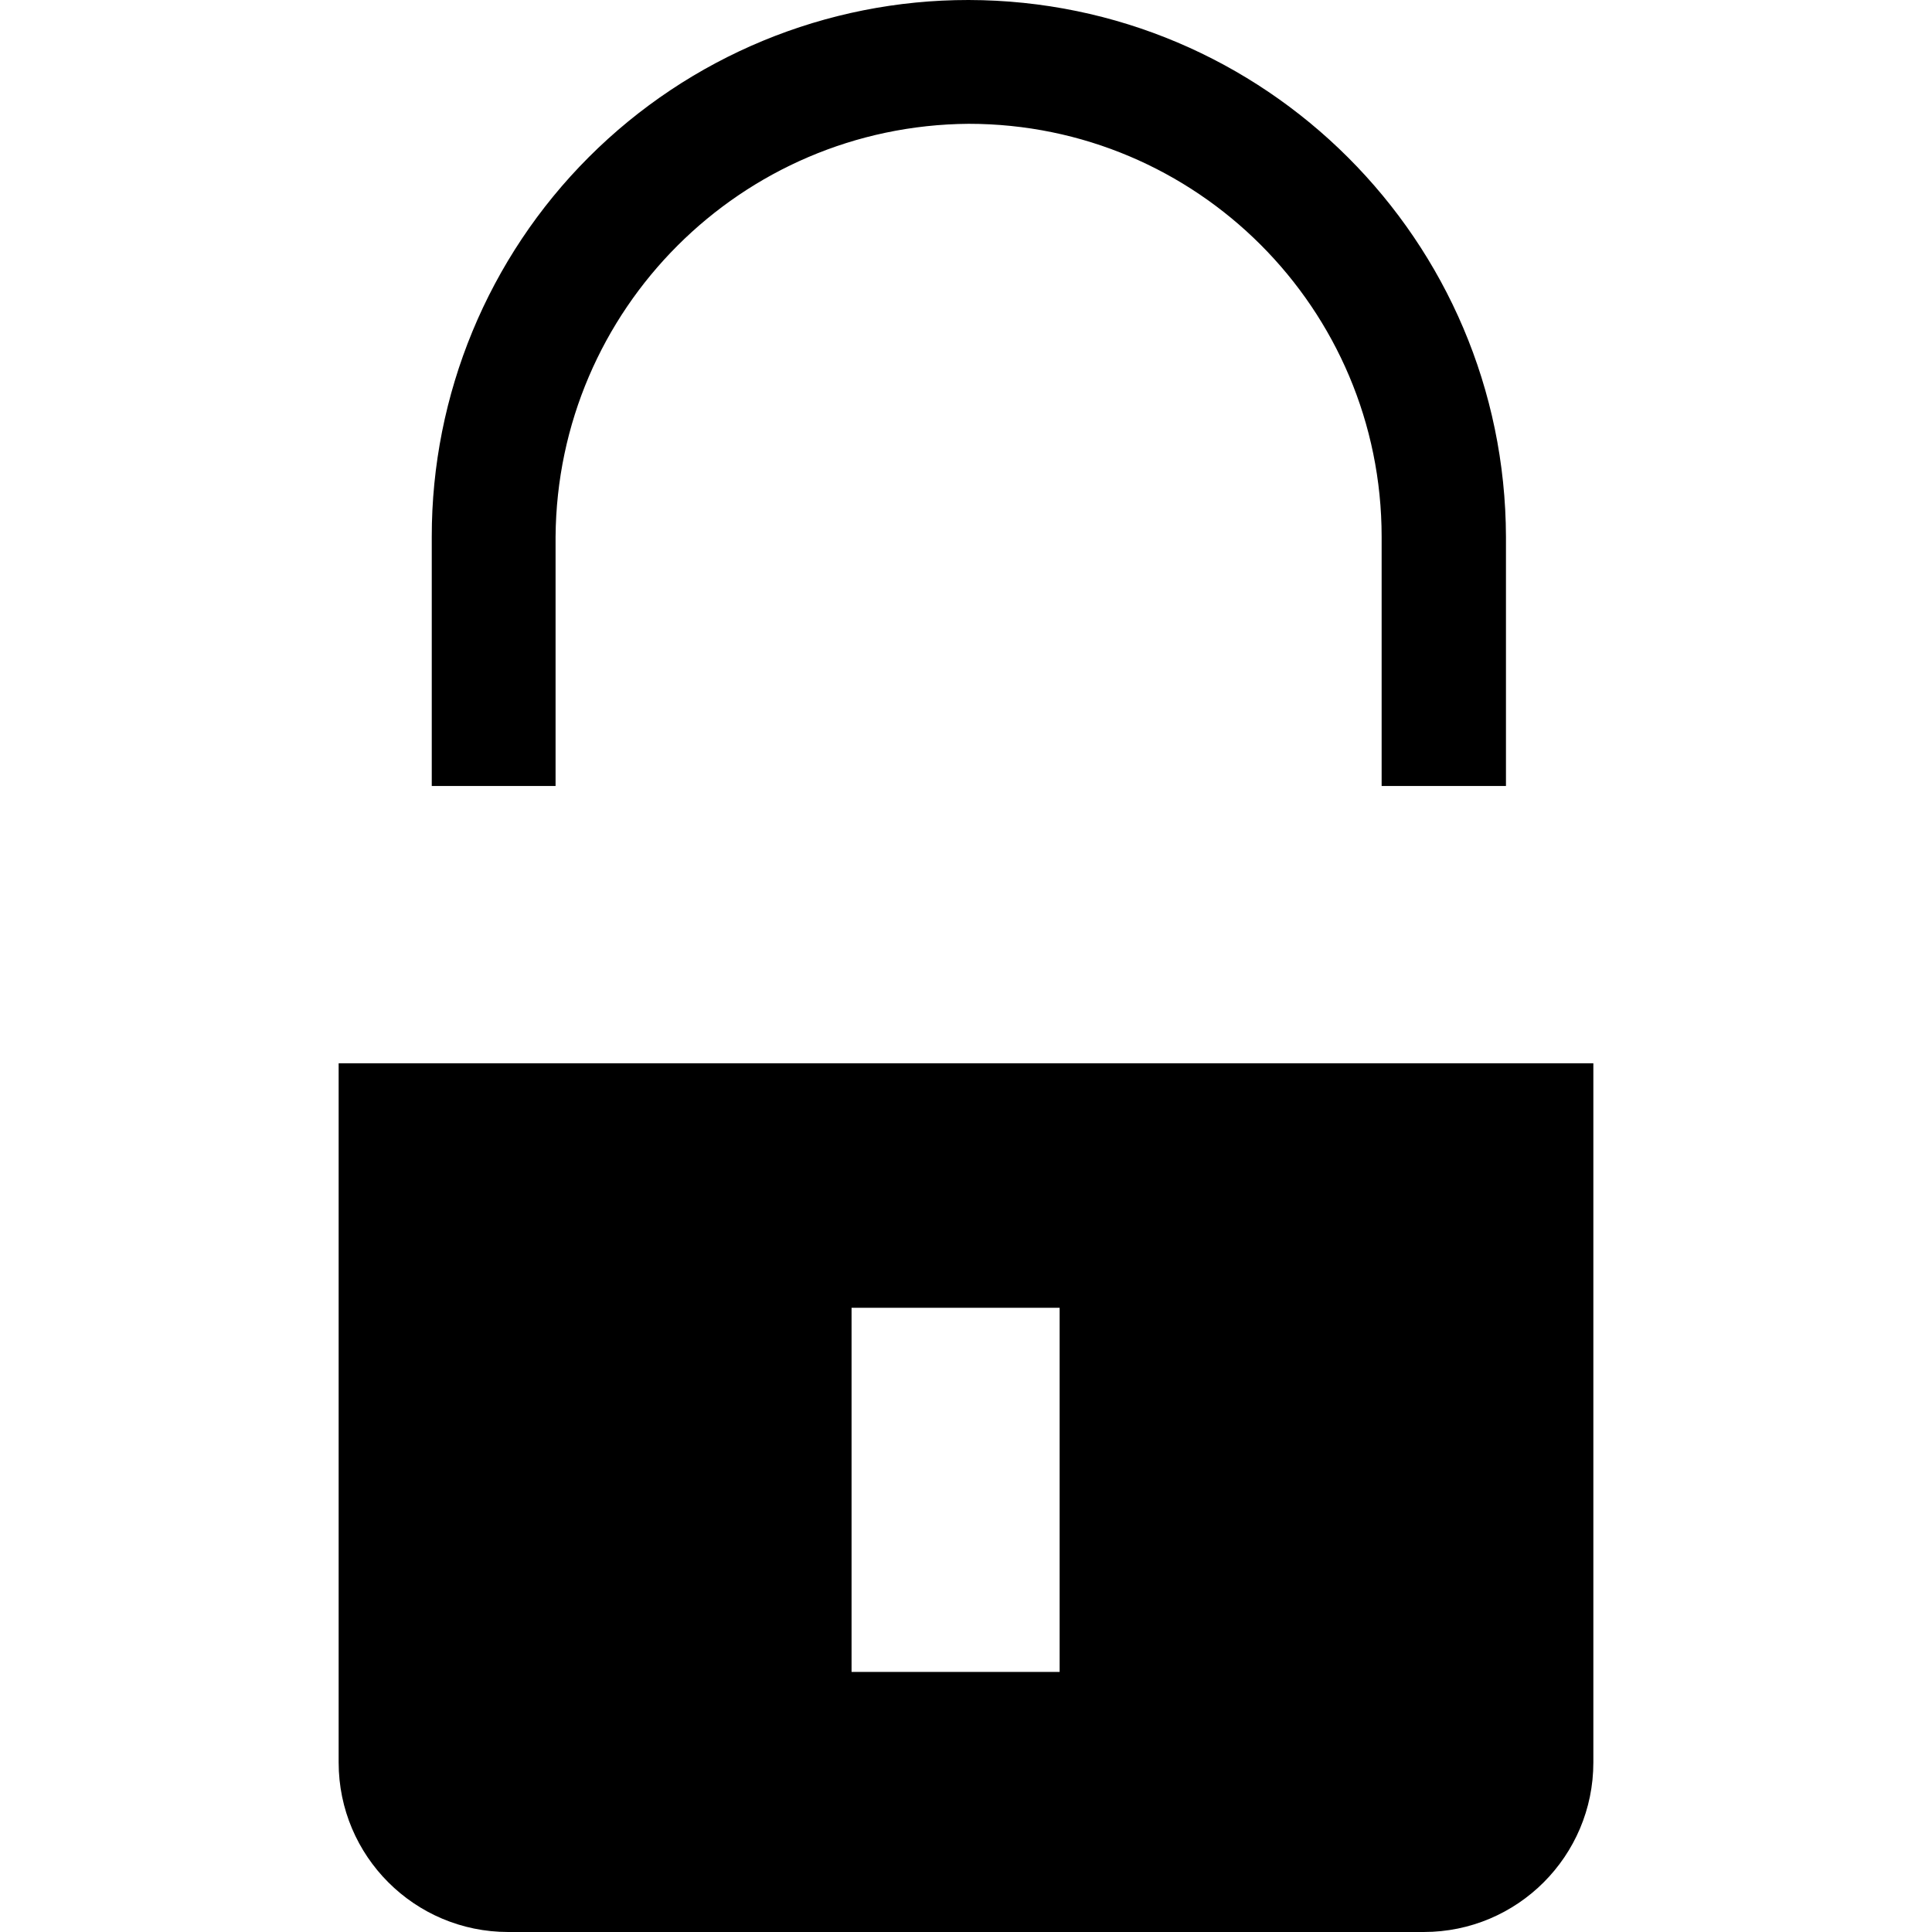
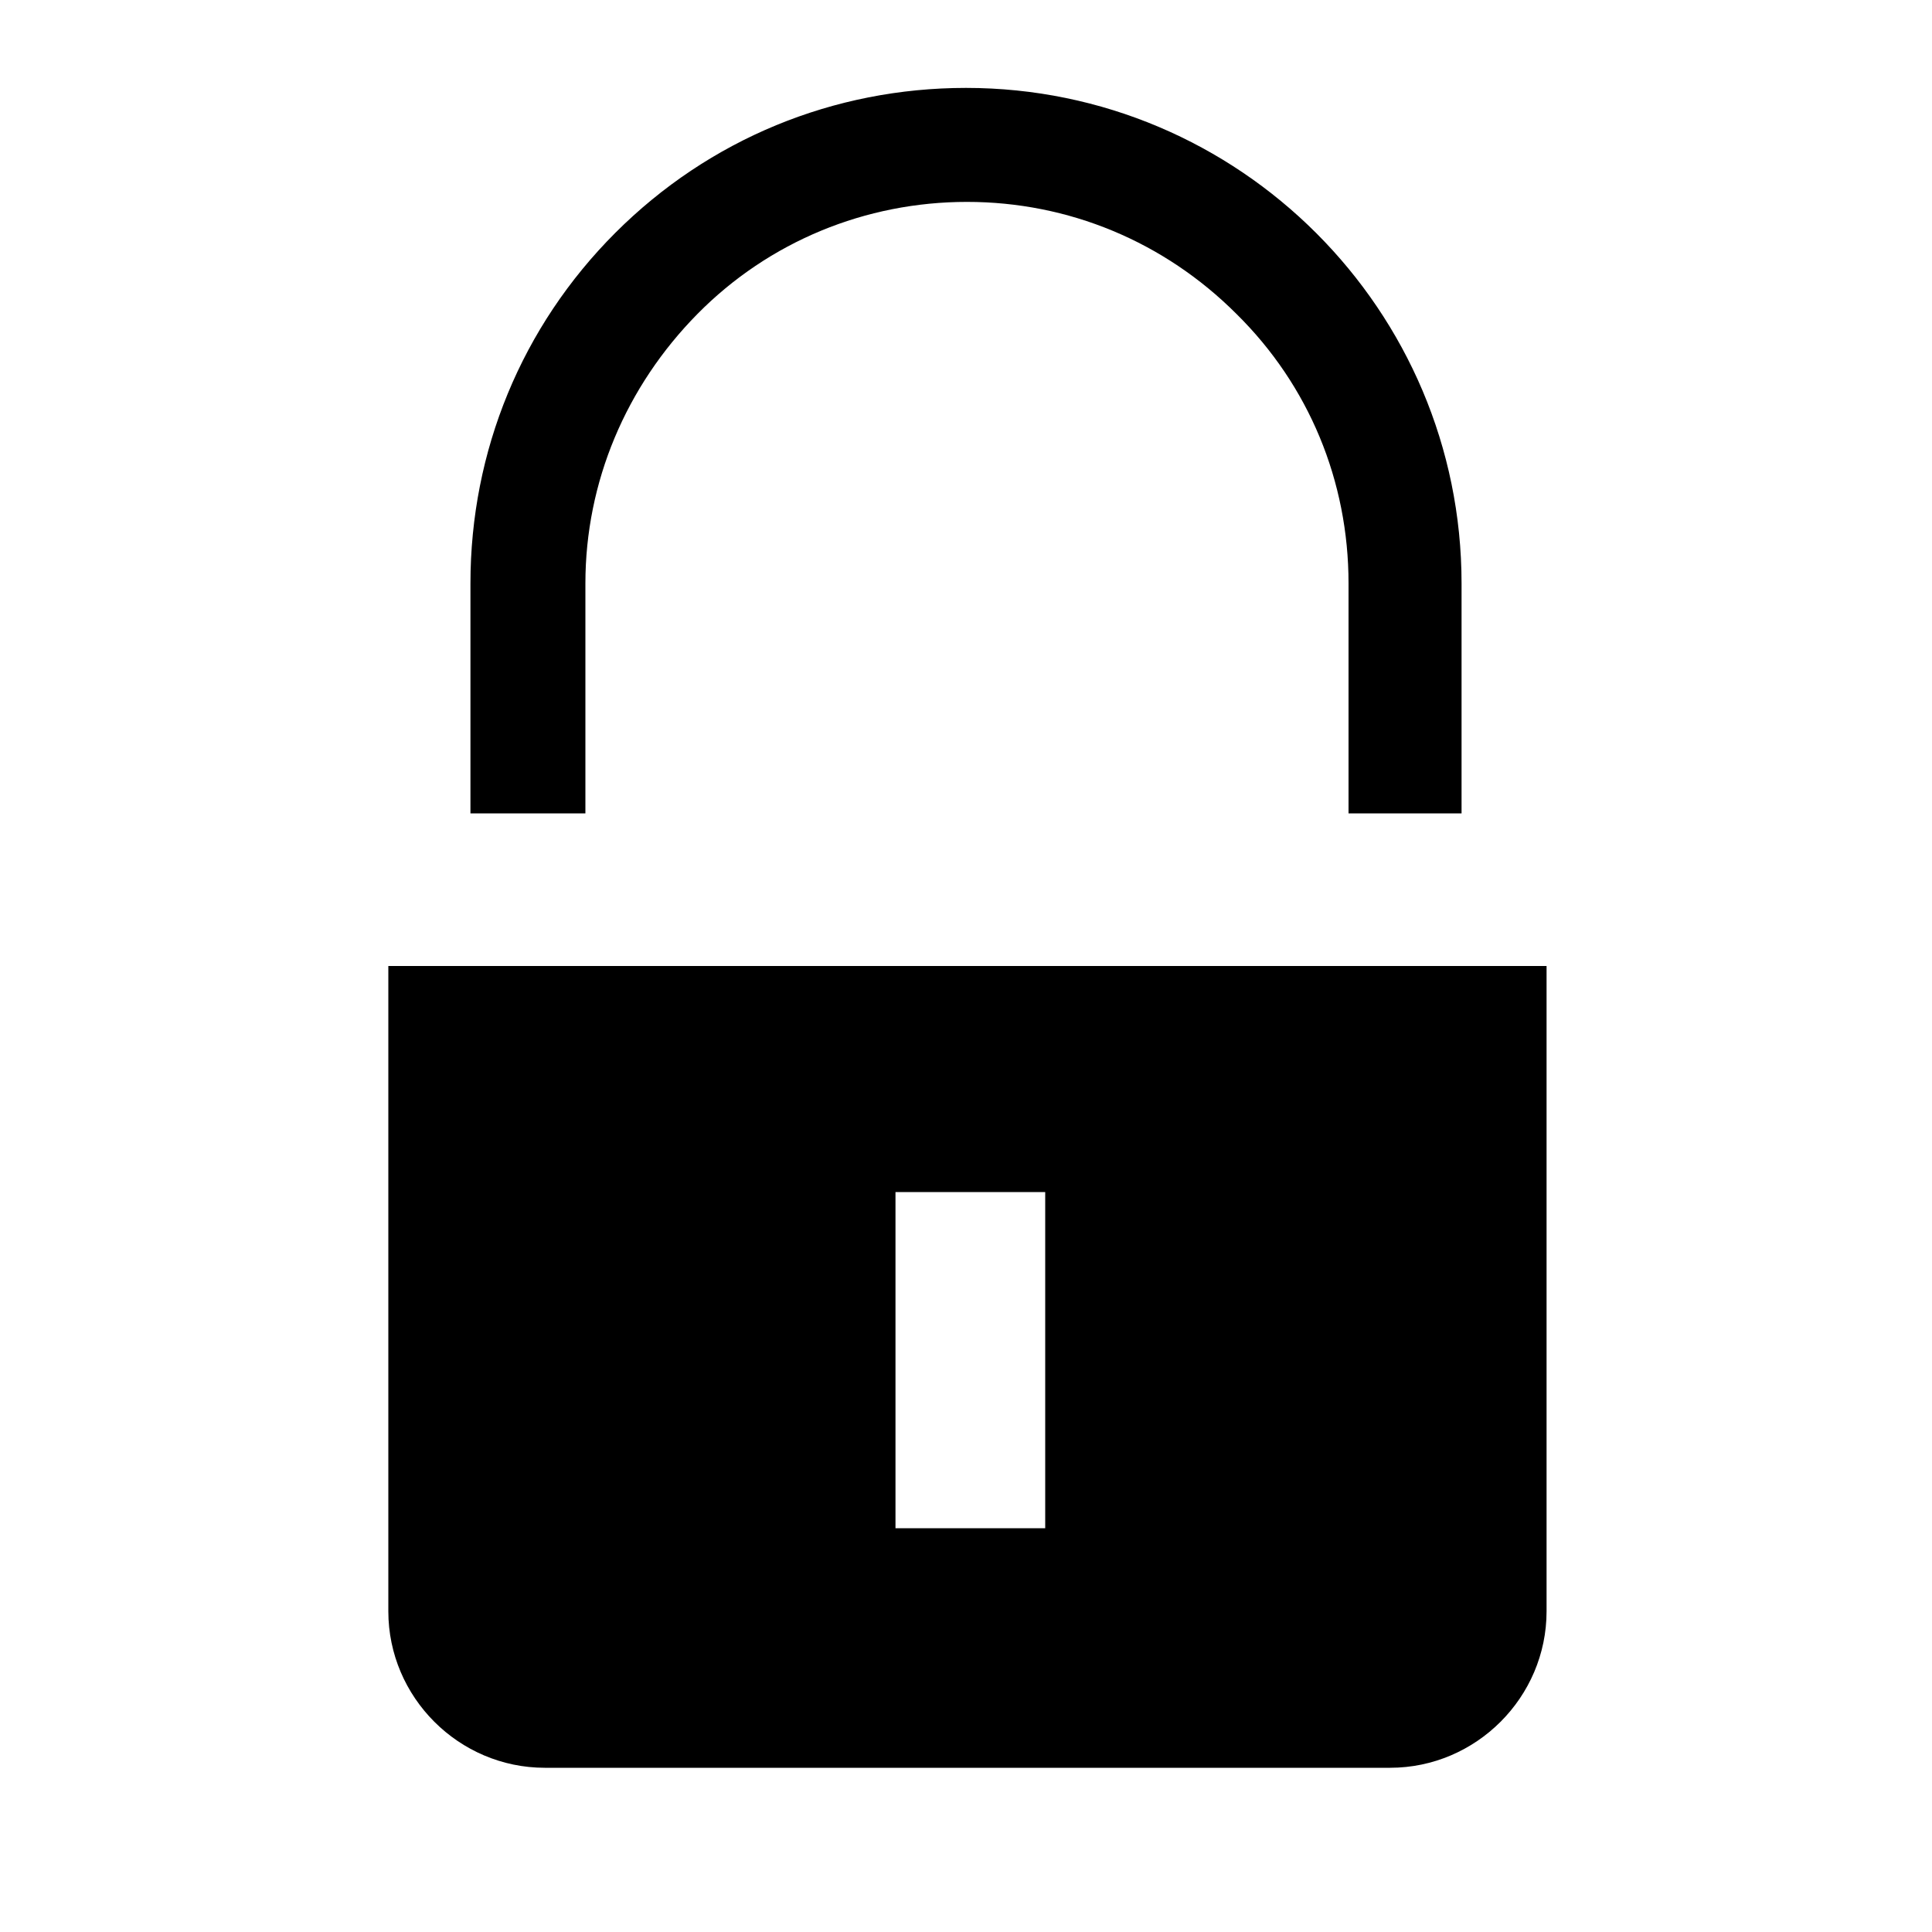
- <svg xmlns="http://www.w3.org/2000/svg" aria-hidden="true" focusable="false" viewBox="-6.51 0 37.14 37.14">
-   <path d="M22.44,15.11H20.05V10.32a7.94,7.94,0,0,0-7.94-7.94h0a8,8,0,0,0-7.94,7.94v4.79H1.79V10.32A10.31,10.31,0,0,1,12.11,0h0A10.35,10.35,0,0,1,22.44,10.32Z" />
-   <path d="M0,20.44V33.88a3.26,3.26,0,0,0,3.26,3.26h17.6a3.26,3.26,0,0,0,3.26-3.26V20.44Zm13.86,11.7h-4v-7h4Z" />
+ <svg xmlns="http://www.w3.org/2000/svg" aria-hidden="true" focusable="false" viewBox="0 0 20 20">
+   <g>
+     <path d="M15.15,8.42h-1.19v-2.38c0-1.06-.41-2.05-1.16-2.79-.75-.75-1.74-1.16-2.79-1.16h0c-1.05,0-2.05,.41-2.79,1.16s-1.16,1.74-1.16,2.79v2.38h-1.19v-2.38c0-1.37,.53-2.66,1.5-3.63s2.26-1.5,3.63-1.5h0c2.83,0,5.13,2.3,5.13,5.13v2.38Z" />
+   </g>
+   <path d="M4.02,10v6.68c0,.89,.73,1.62,1.62,1.62H14.39c.89,0,1.62-.73,1.62-1.62v-6.68H4.02Zm6.8,5.82h-1.55v-3.48h1.55v3.48Z" />
</svg>
